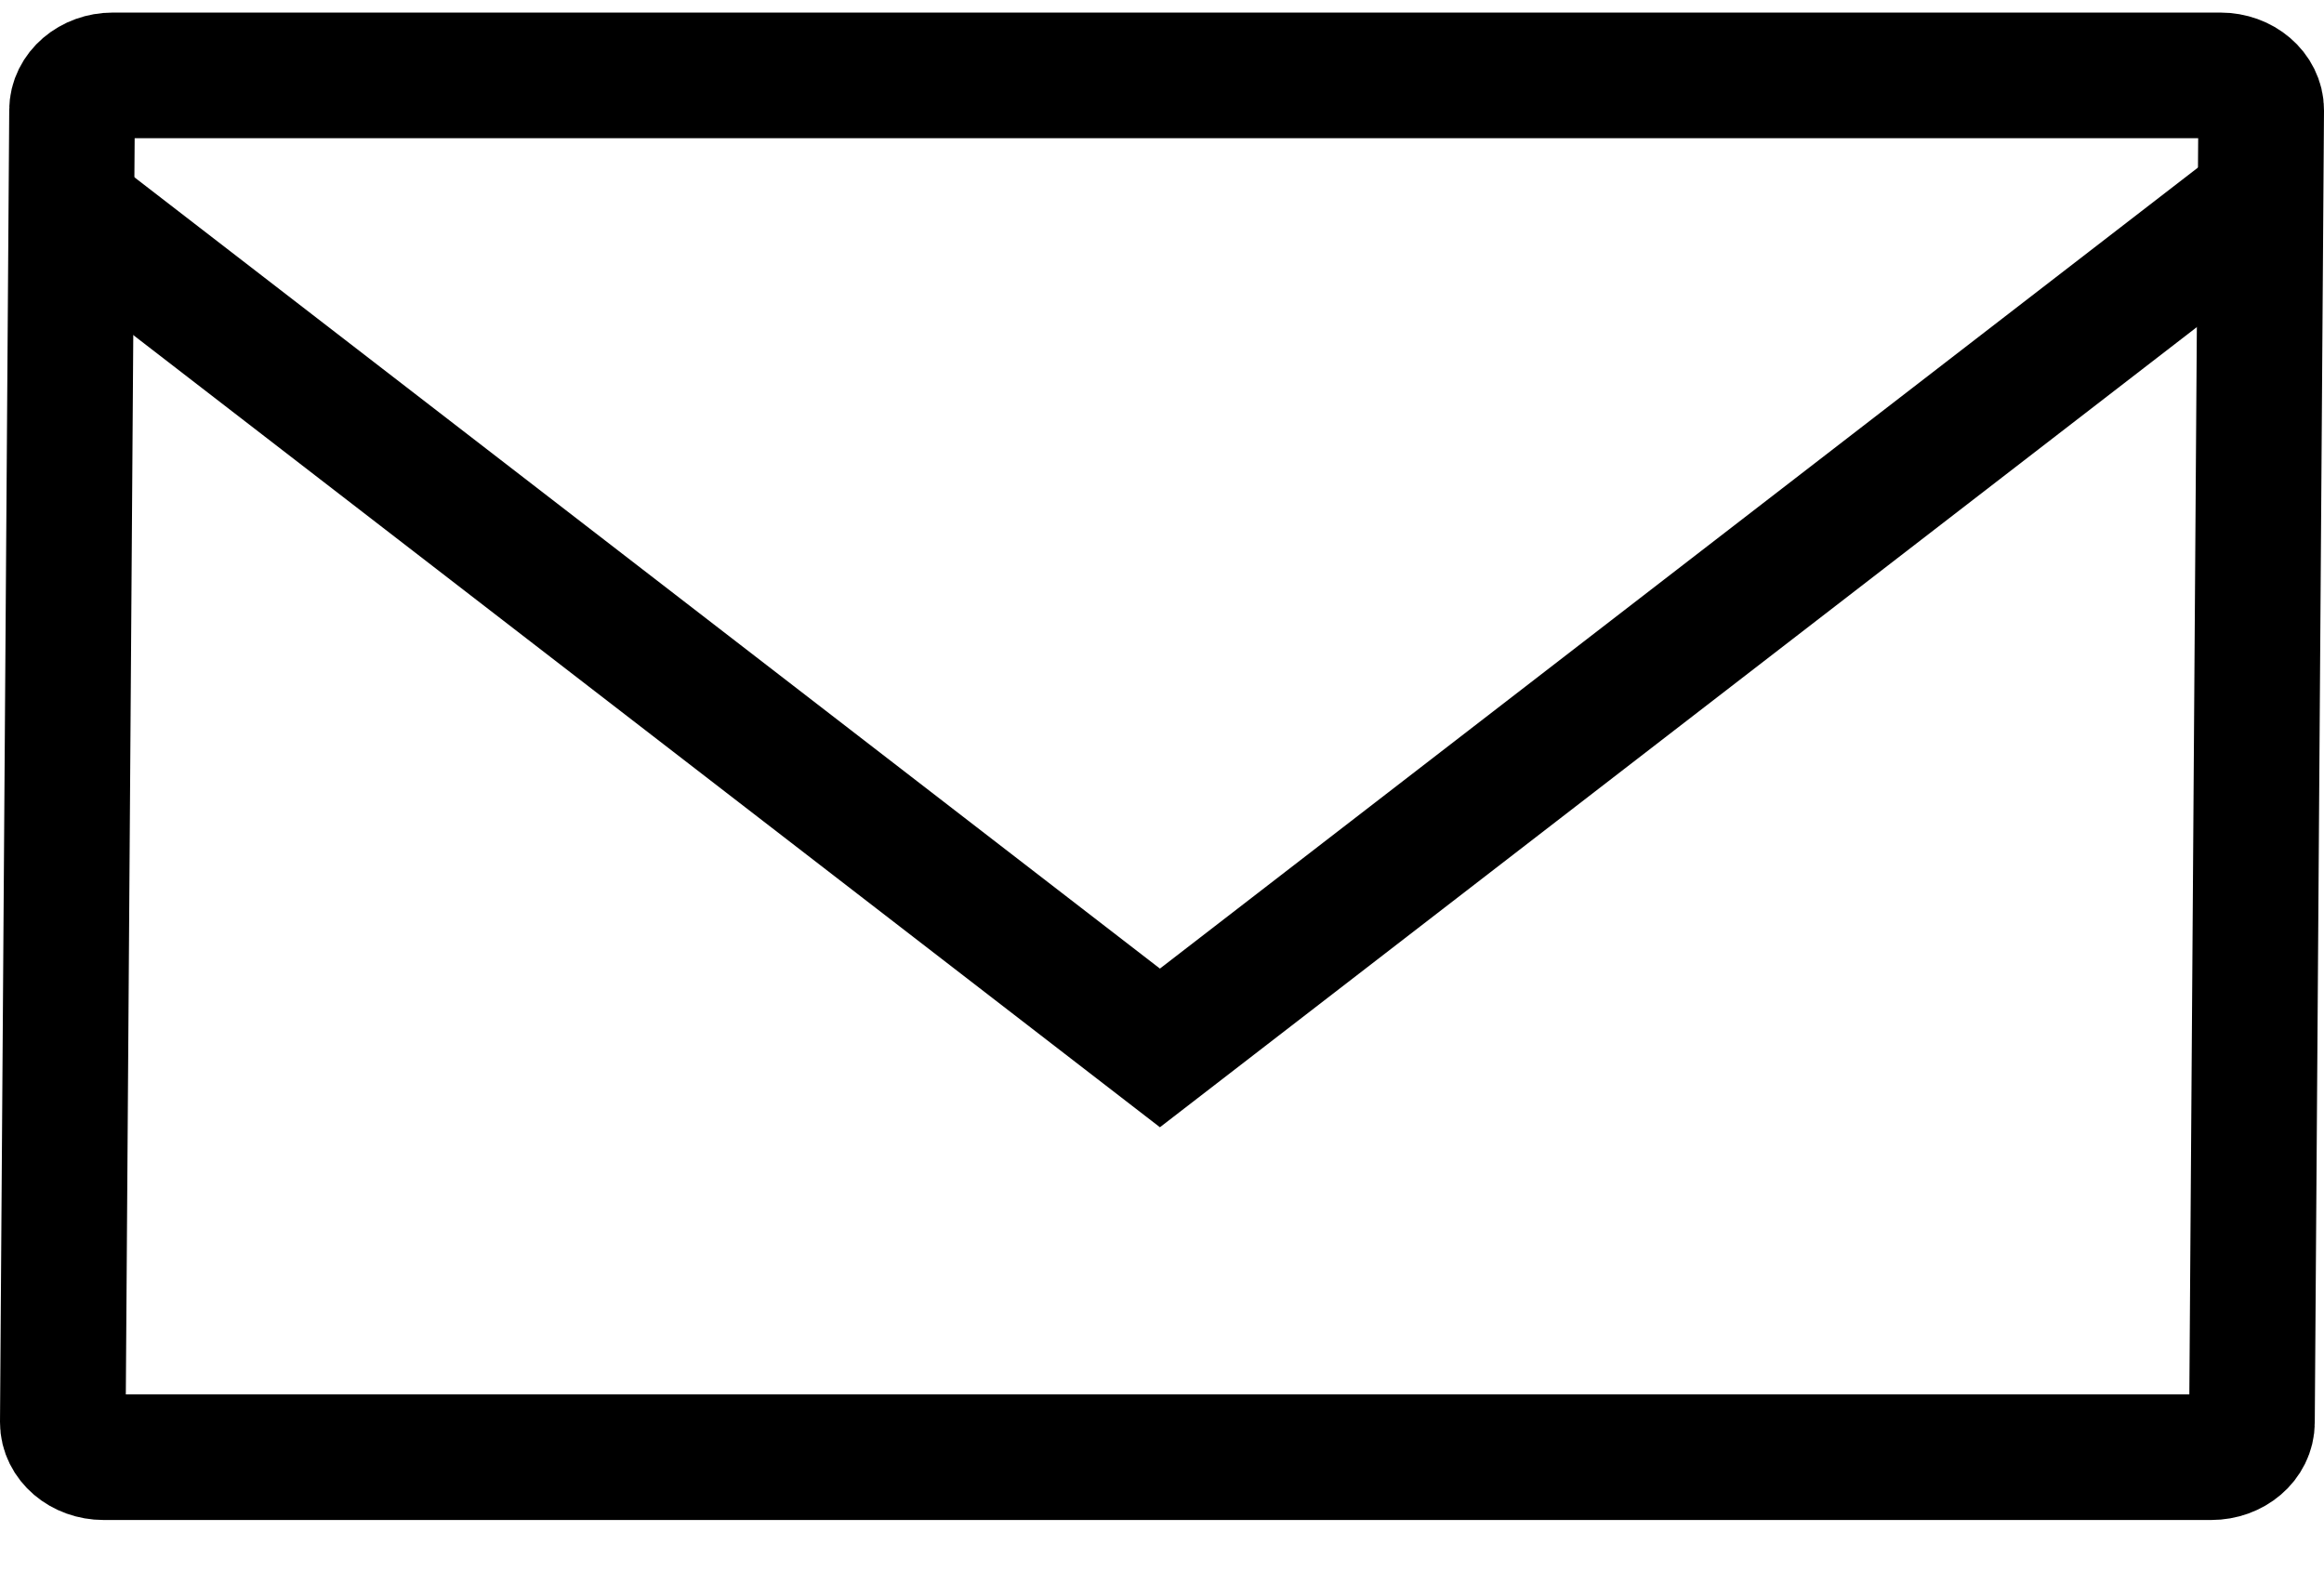
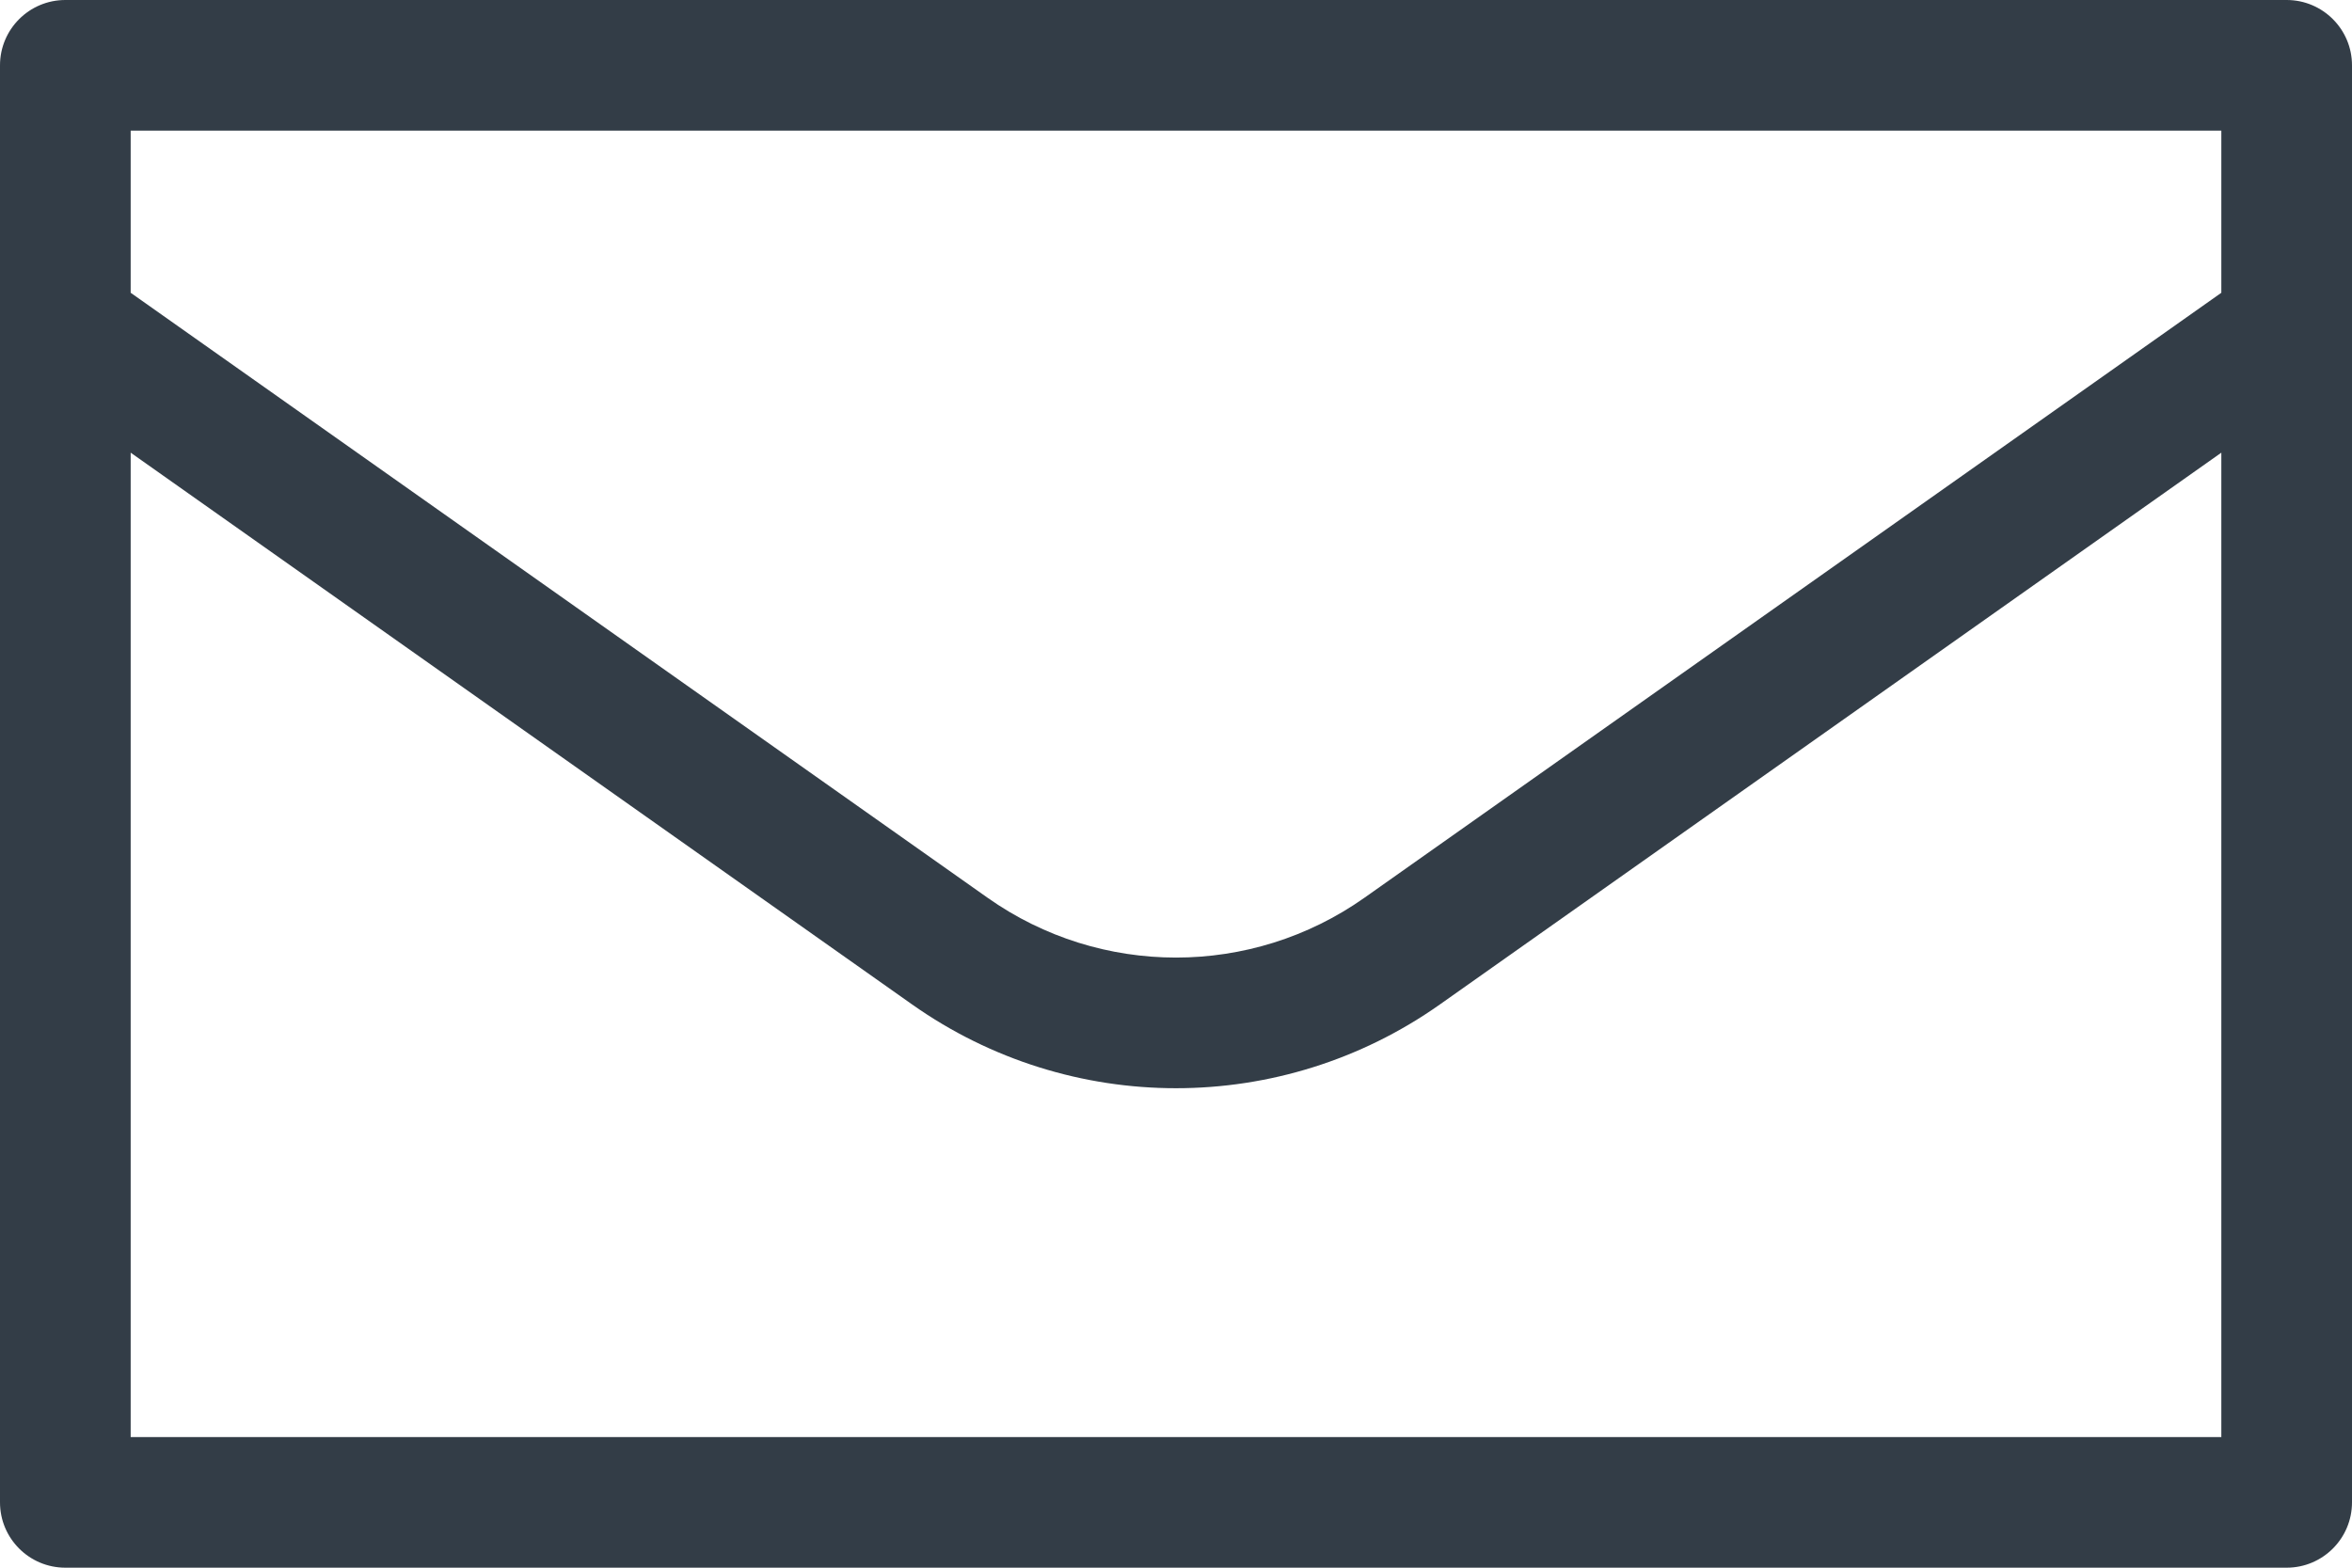
- <svg xmlns="http://www.w3.org/2000/svg" width="37px" height="25px" viewBox="0 0 37 25" version="1.1">
+ <svg xmlns="http://www.w3.org/2000/svg" width="36px" height="24px" viewBox="0 0 36 24" version="1.1">
  <g id="study-8" stroke="none" stroke-width="1" fill="none" fill-rule="evenodd">
-     <g id="overlay" transform="translate(-30, -136)" stroke="#000000" stroke-width="2">
-       <g id="Group" transform="translate(31, 137.2)">
-         <g id="email">
-           <polyline id="Stroke-7" points="-1.47058824e-05 2.006 17.467 15.484 34.933 2.006" />
-           <path d="M34.204,22 C30.551,22 27.811,22 25.985,22 C20.355,22 11.91,22 0.65,22 C0.291,22 4.61852778e-14,21.752 4.61852778e-14,21.445 L0.147,0.555 C0.147,0.249 0.438,2.48689958e-14 0.796,2.48689958e-14 L34.35,2.48689958e-14 C34.709,2.48689958e-14 35,0.249 35,0.555 L34.853,21.445 C34.853,21.752 34.562,22 34.204,22 Z" id="Path" />
-         </g>
+     <g id="overlay" transform="translate(-32, -136)" fill="#333D47" fill-rule="nonzero">
+       <g id="Group" transform="translate(32, 135.2)">
+         <path d="M2,5.282 L15.116,14.544 C16.845,15.765 19.155,15.765 20.884,14.544 L34,5.282 L34,2.8 L2,2.8 L2,5.282 Z M2,7.73 L2,22.8 L34,22.8 L34,7.73 L22.038,16.178 C19.617,17.887 16.383,17.887 13.962,16.178 L2,7.73 Z M1,0.8 L35,0.8 C35.552,0.8 36,1.248 36,1.8 L36,23.8 C36,24.352 35.552,24.8 35,24.8 L1,24.8 C0.448,24.8 0,24.352 0,23.8 L0,1.8 C0,1.248 0.448,0.8 1,0.8 Z" id="icon_Email-Copy" />
      </g>
    </g>
  </g>
</svg>
